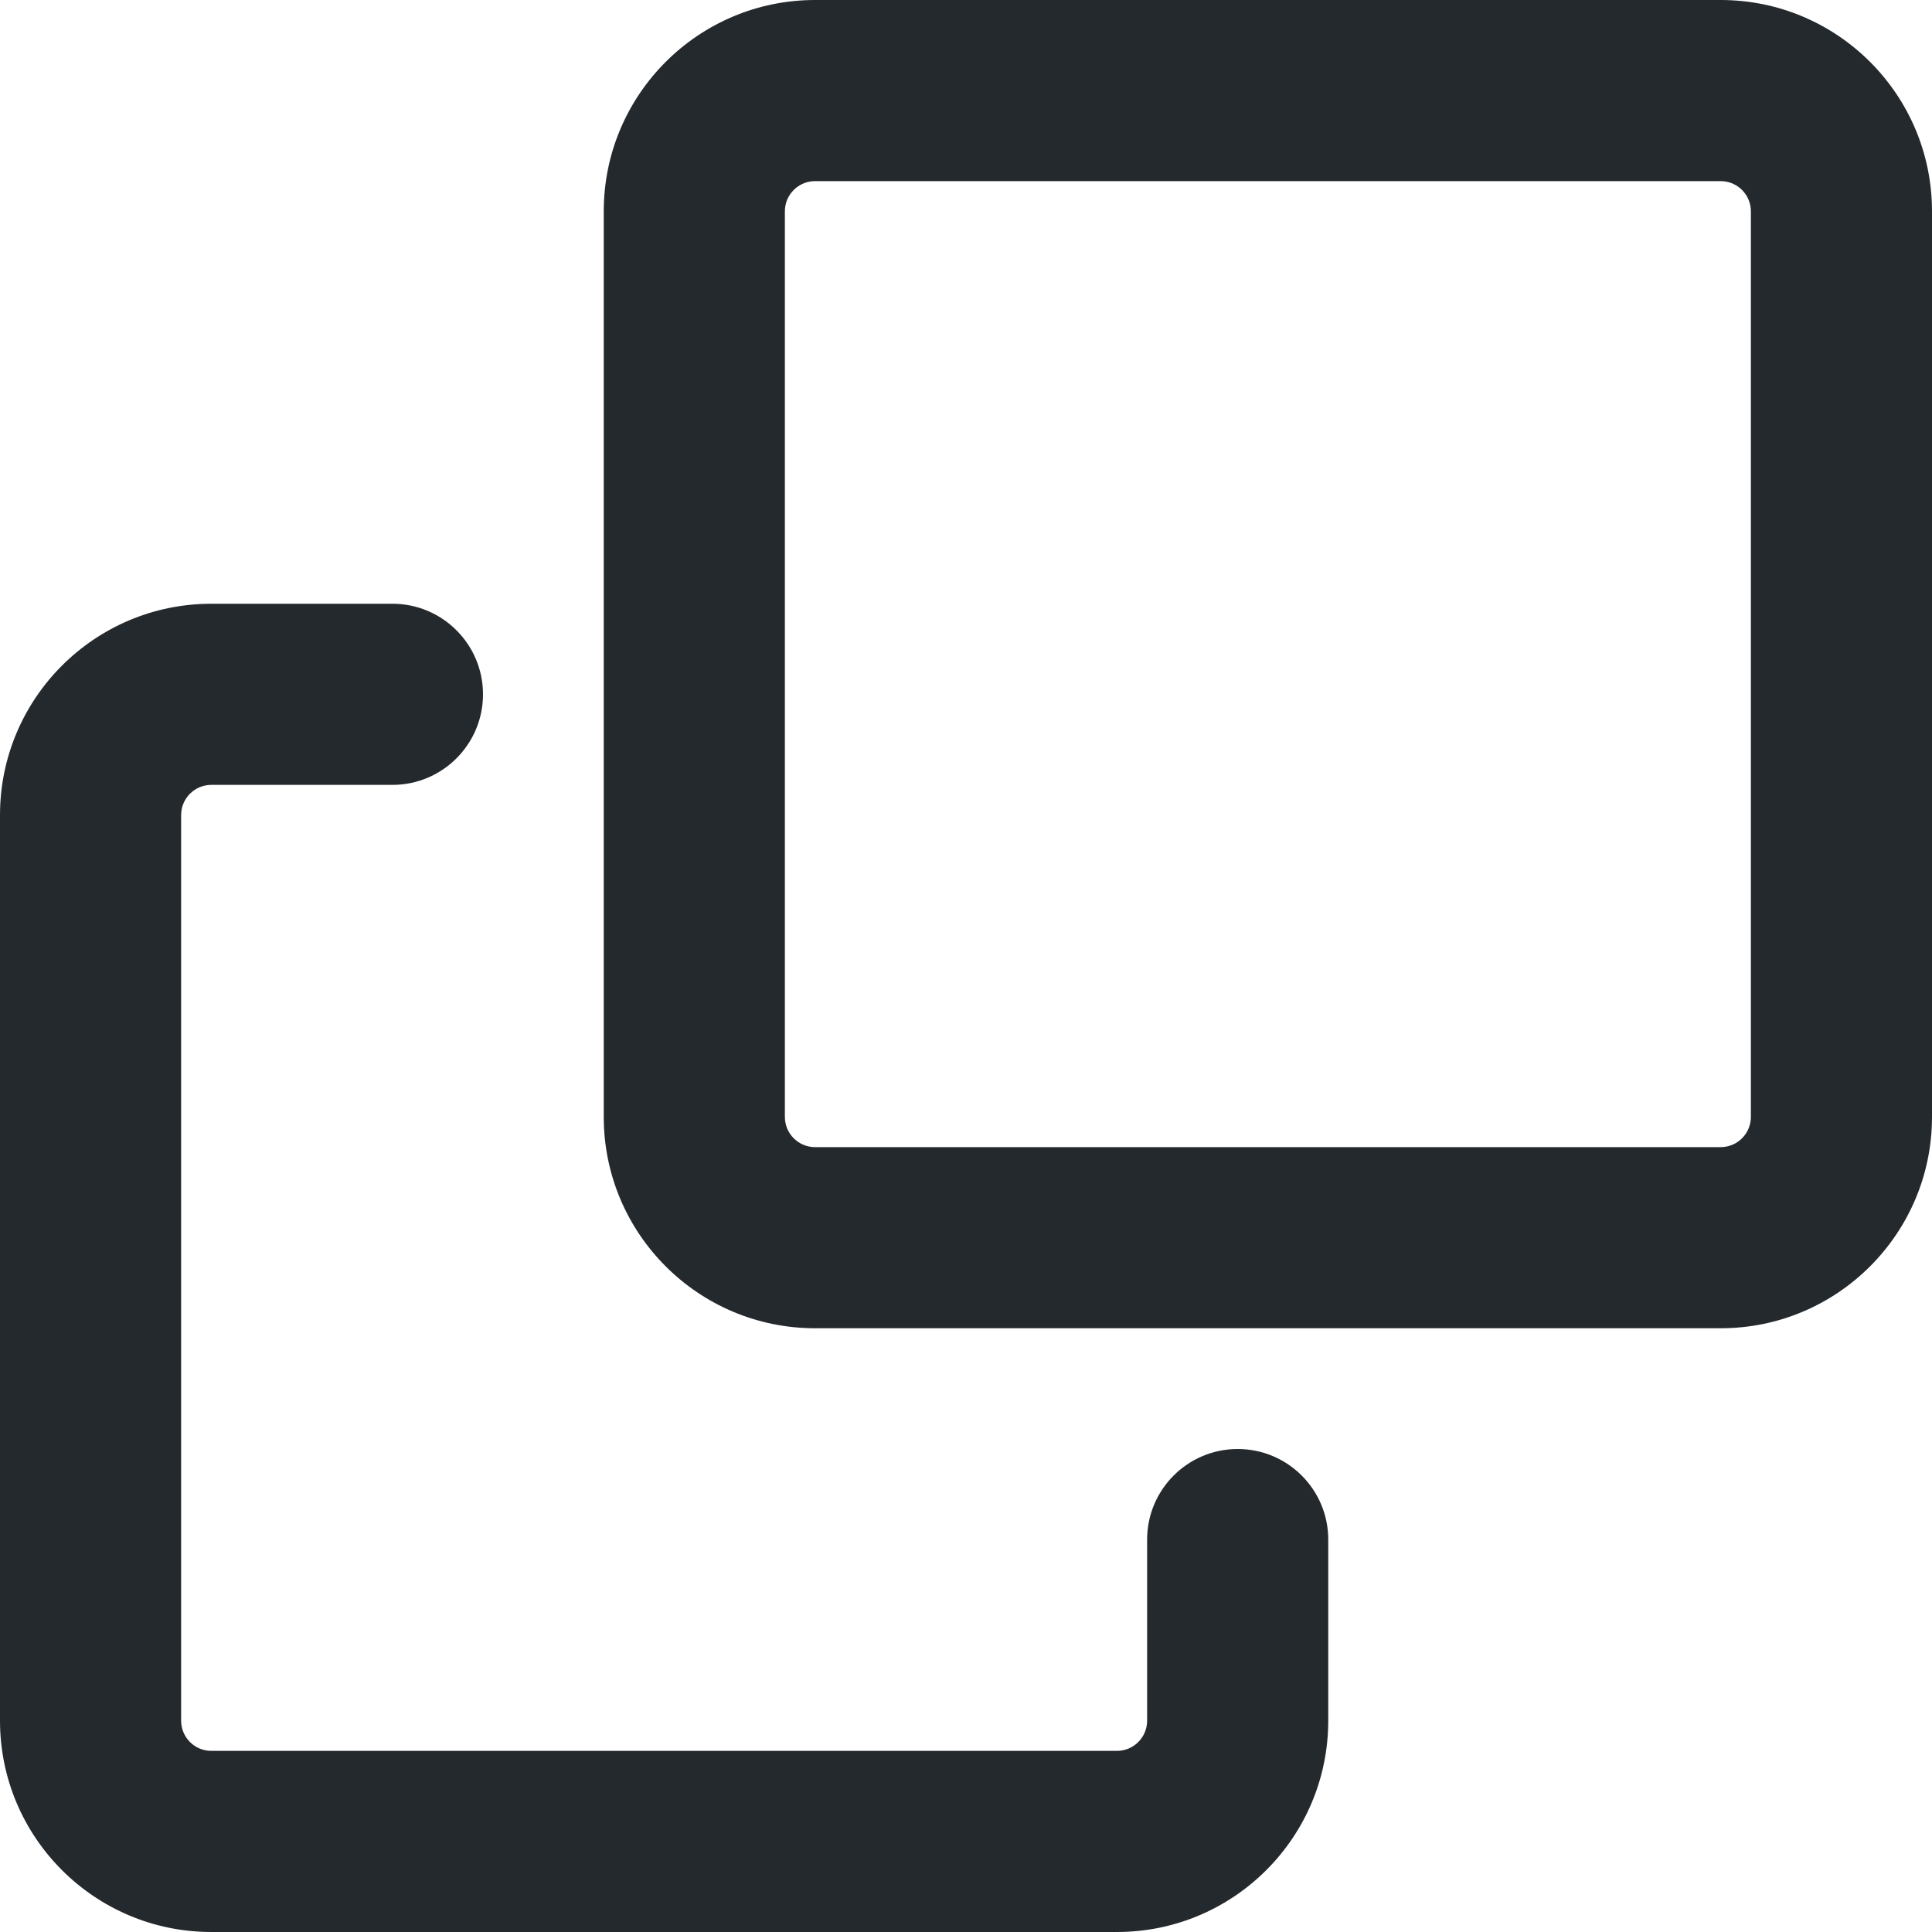
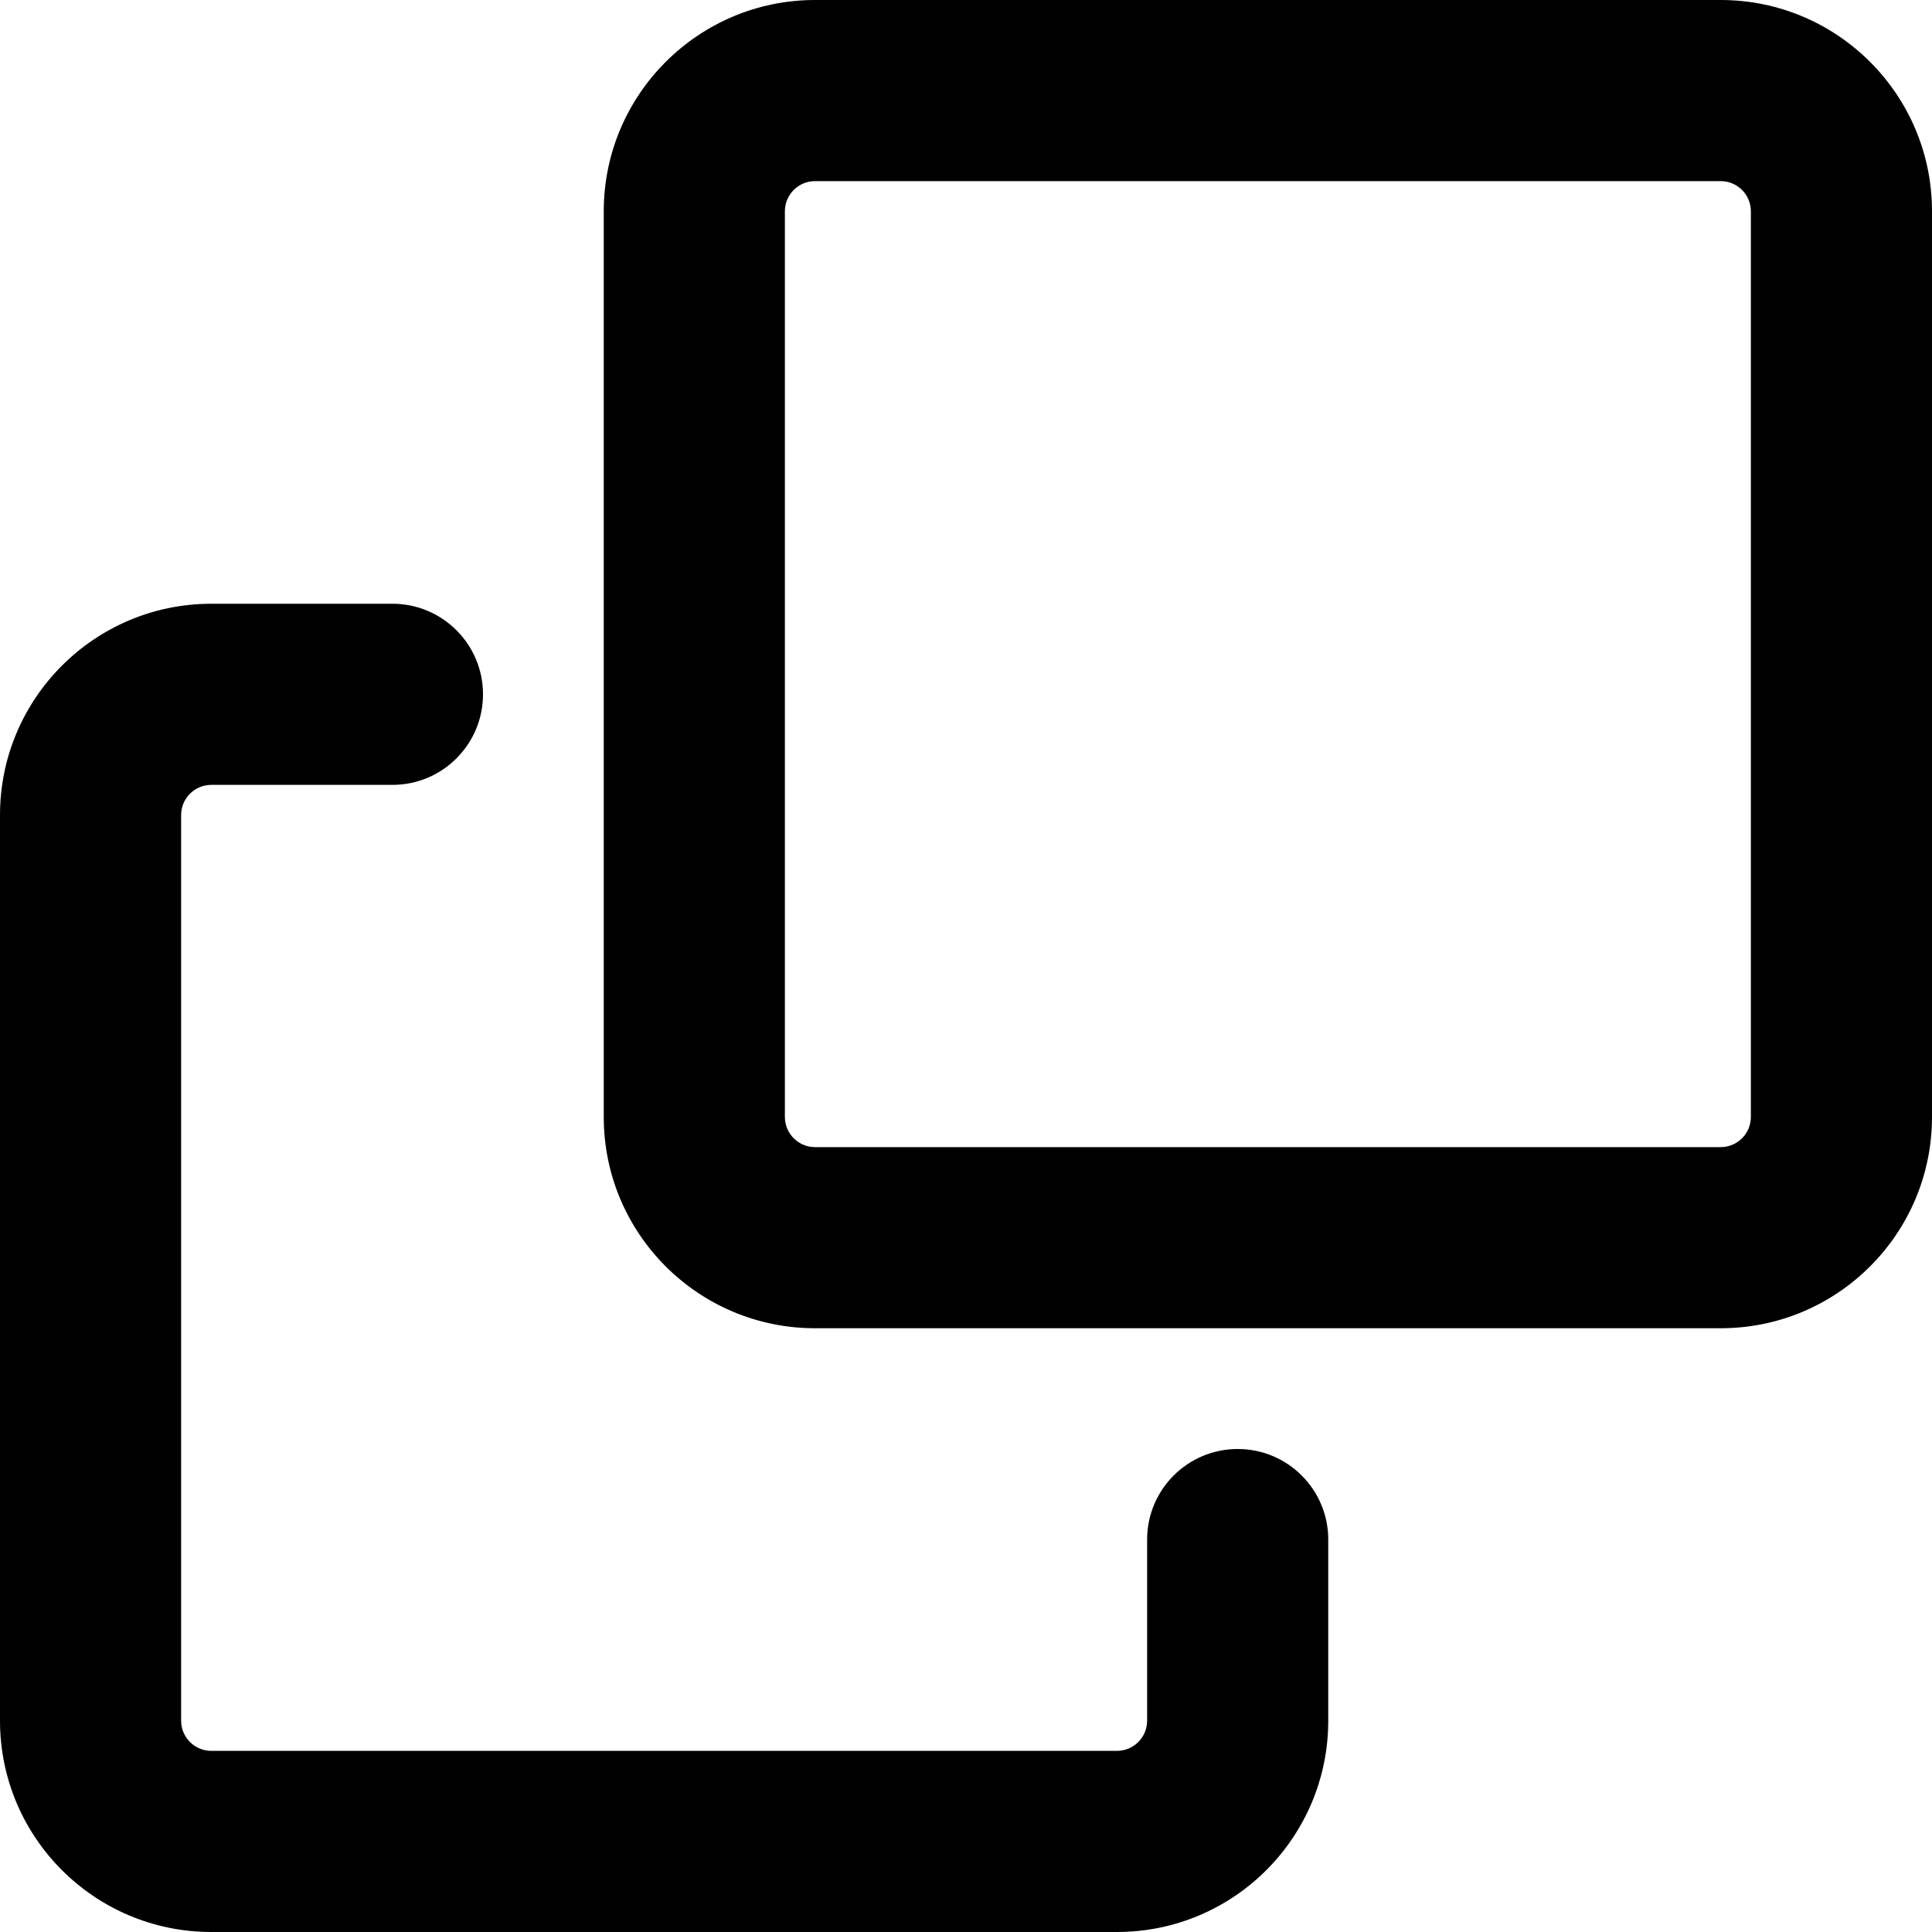
- <svg xmlns="http://www.w3.org/2000/svg" width="16" height="16" viewBox="0 0 16 16" fill="none">
-   <path fill-rule="evenodd" clip-rule="evenodd" d="M0 6.75C0 5.784 0.784 5 1.75 5H3.25C3.664 5 4 5.336 4 5.75C4 6.164 3.664 6.5 3.25 6.5H1.75C1.612 6.5 1.5 6.612 1.5 6.75V14.25C1.5 14.388 1.612 14.5 1.75 14.5H9.25C9.388 14.5 9.5 14.388 9.5 14.25V12.75C9.5 12.336 9.836 12 10.25 12C10.664 12 11 12.336 11 12.75V14.25C11 15.216 10.216 16 9.25 16H1.75C0.784 16 0 15.216 0 14.25V6.75Z" fill="#24292E" />
-   <path fill-rule="evenodd" clip-rule="evenodd" d="M5 1.75C5 0.784 5.784 0 6.75 0H14.25C15.216 0 16 0.784 16 1.75V9.25C16 10.216 15.216 11 14.25 11H6.75C5.784 11 5 10.216 5 9.25V1.75ZM6.75 1.5C6.612 1.5 6.5 1.612 6.5 1.75V9.25C6.5 9.388 6.612 9.5 6.75 9.5H14.25C14.388 9.5 14.5 9.388 14.5 9.25V1.75C14.5 1.612 14.388 1.5 14.25 1.5H6.75Z" fill="#24292E" />
+ <svg xmlns="http://www.w3.org/2000/svg" width="16" height="16" viewBox="0 0 16 16">
+   <path fill-rule="evenodd" d="M0 6.75C0 5.784.784 5 1.75 5h1.5a.75.75 0 010 1.5h-1.5a.25.25 0 00-.25.25v7.5c0 .138.112.25.25.25h7.5a.25.25 0 00.25-.25v-1.5a.75.75 0 011.5 0v1.5A1.75 1.75 0 019.25 16h-7.5A1.75 1.75 0 010 14.25v-7.5z" />
+   <path fill-rule="evenodd" d="M5 1.75C5 .784 5.784 0 6.75 0h7.5C15.216 0 16 .784 16 1.75v7.5A1.75 1.75 0 0114.25 11h-7.5A1.75 1.75 0 015 9.25v-7.5zm1.75-.25a.25.25 0 00-.25.25v7.5c0 .138.112.25.25.25h7.5a.25.25 0 00.25-.25v-7.5a.25.25 0 00-.25-.25h-7.5z" />
</svg>
